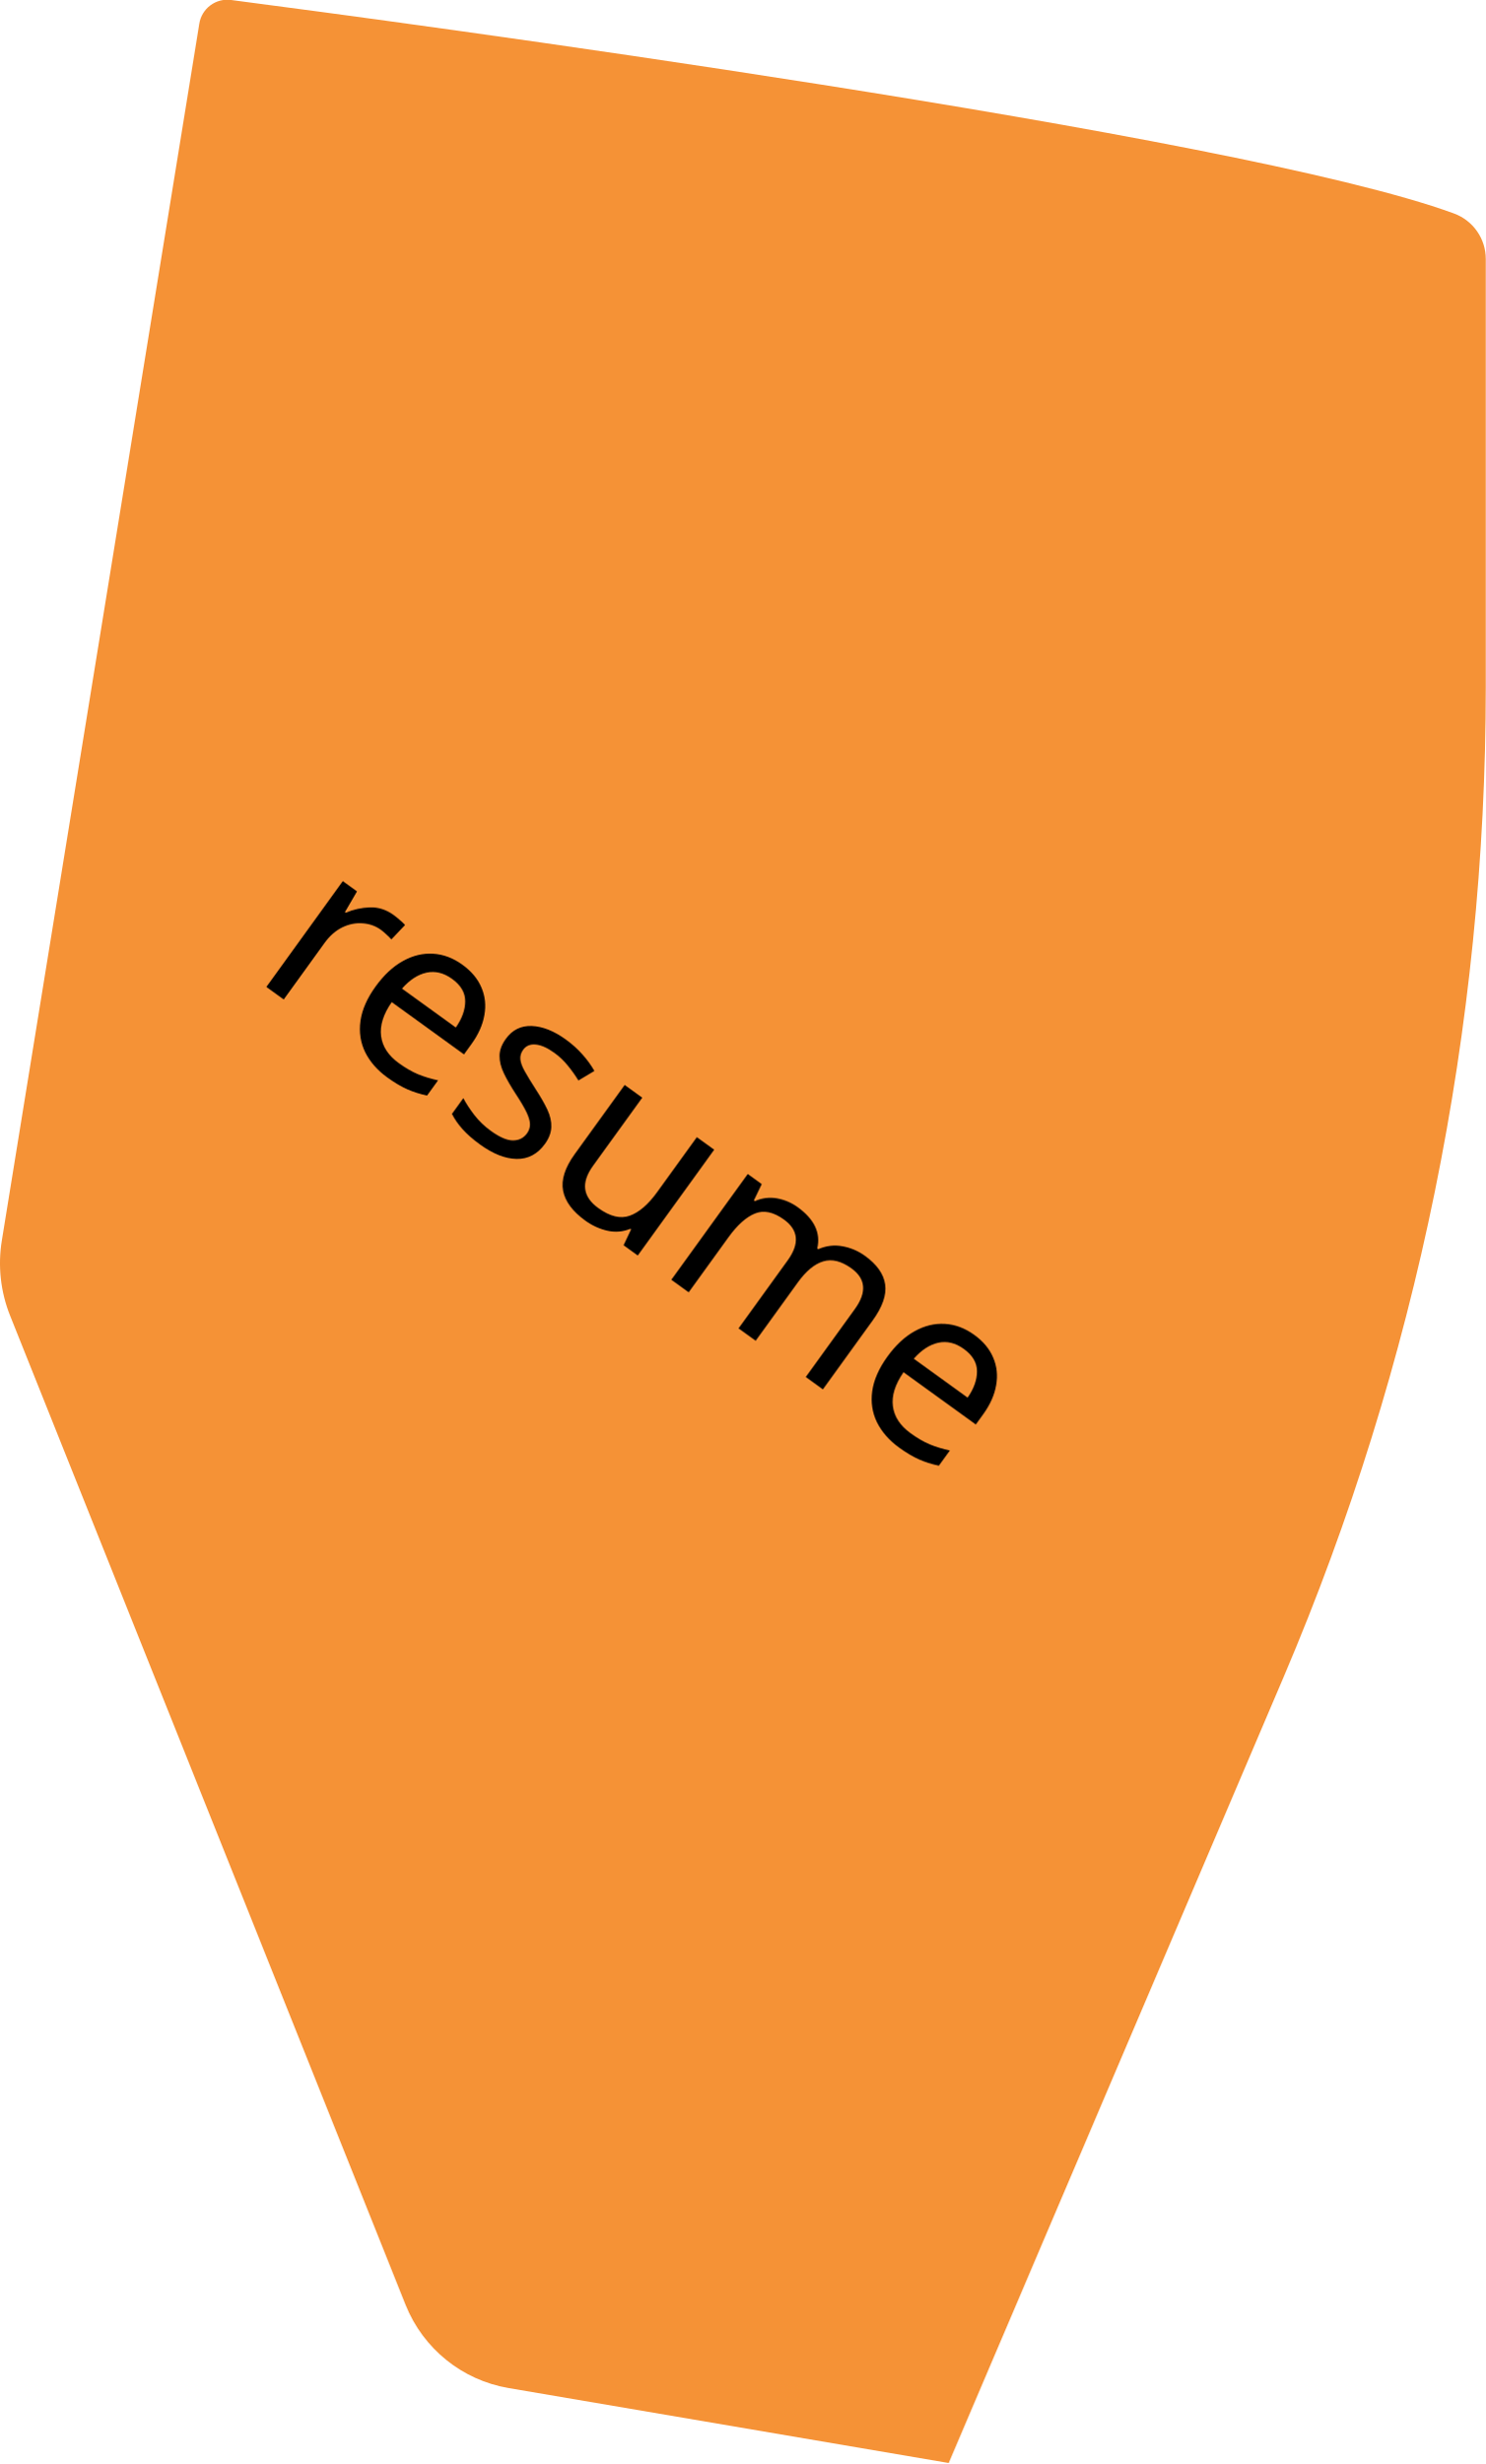
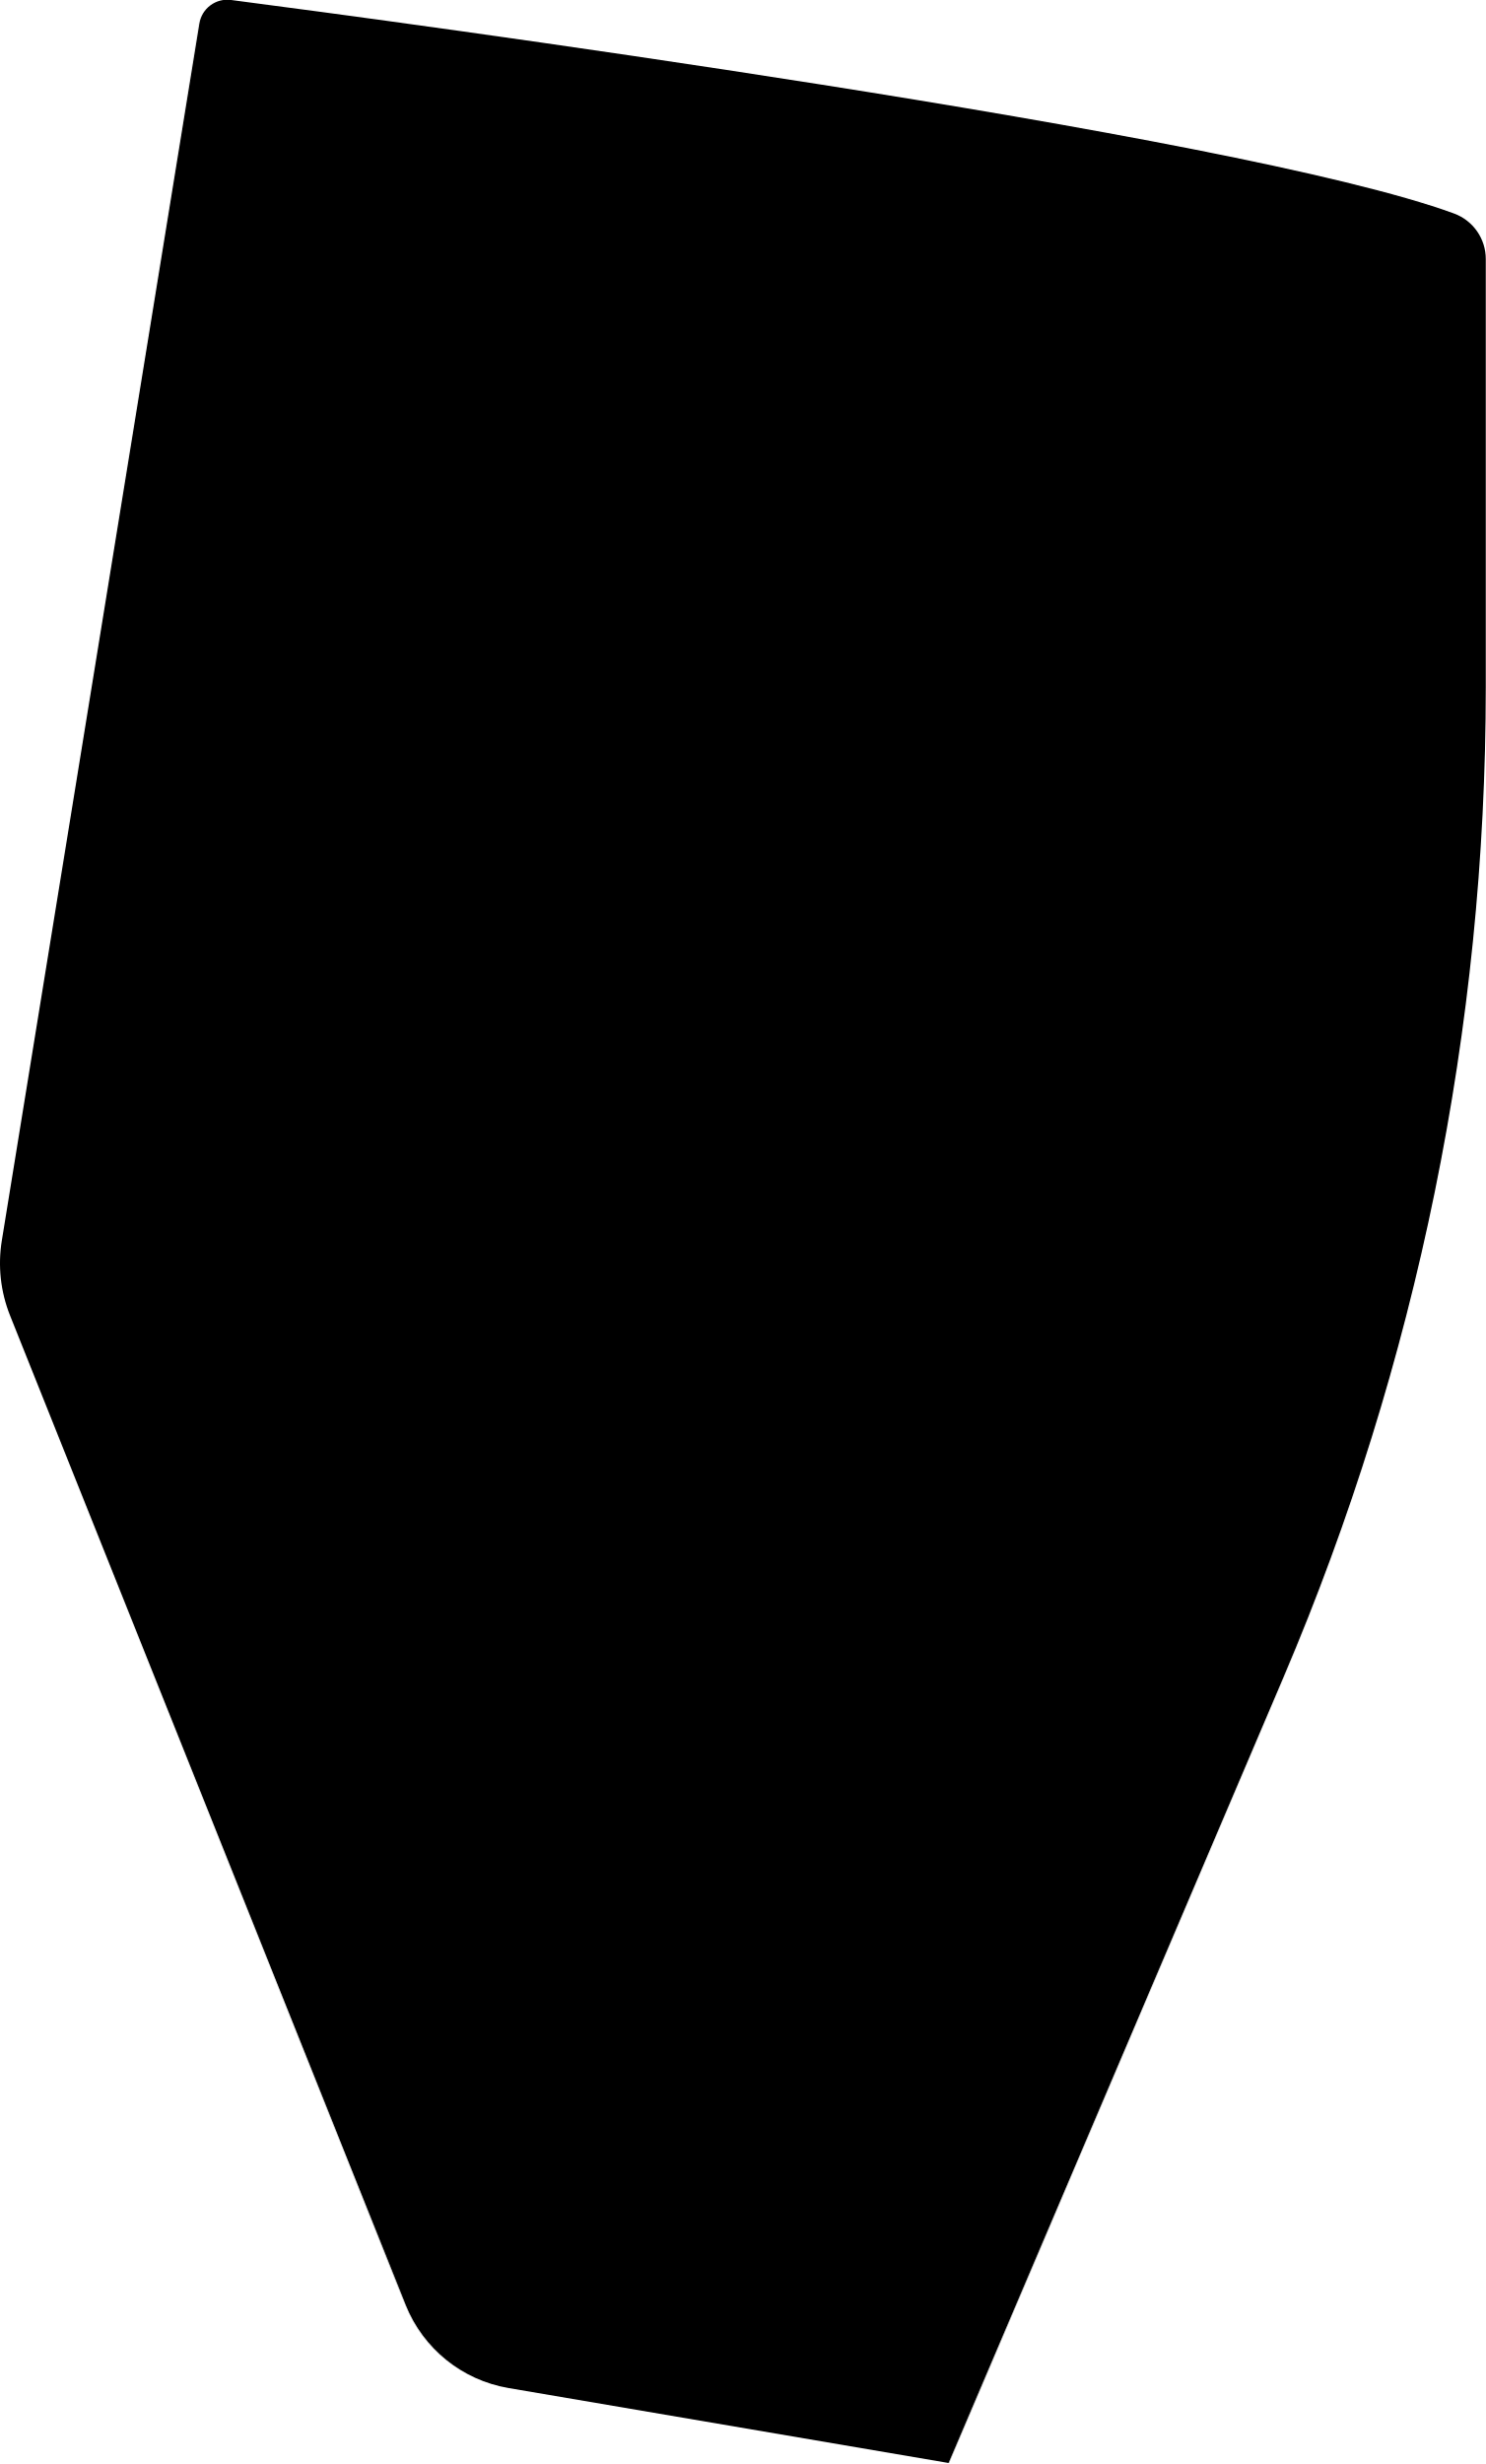
<svg xmlns="http://www.w3.org/2000/svg" viewBox="0 0 167.08 276.88">
-   <defs>
-     <style>.cls-1{fill:#f59236;}.cls-2{font-size:27.36px;font-family:SlimJoe, Slim Joe;}</style>
-   </defs>
-   <g id="Layer_2" data-name="Layer 2">
-     <g id="Layer_1-2" data-name="Layer 1">
-       <path class="cls-1" d="M.21,139.43,22.41,2.68A3.19,3.19,0,0,1,26,0c18.28,2.38,113,15,137.53,24a5.45,5.45,0,0,1,3.57,5.13V77.24a283.84,283.84,0,0,1-22.71,111.23L106.7,276.88l-49.52-8.43a15.22,15.22,0,0,1-11.56-9.33L1.14,147.91A15.85,15.85,0,0,1,.21,139.43Z" />
-       <text class="cls-2" transform="translate(28.07 109.58) rotate(35.86)">resume</text>
-     </g>
-   </g>
+   <path class="resume-1" d="M.21,139.43,22.41,2.68A3.19,3.19,0,0,1,26,0c18.28,2.38,113,15,137.53,24a5.45,5.45,0,0,1,3.57,5.13V77.24a283.84,283.84,0,0,1-22.71,111.23L106.7,276.88l-49.52-8.43a15.22,15.22,0,0,1-11.56-9.33L1.14,147.91A15.85,15.85,0,0,1,.21,139.43Z" />
+   <text class="svg-text" transform="translate(28.07 109.58) rotate(35.86)">resume</text>
</svg>
